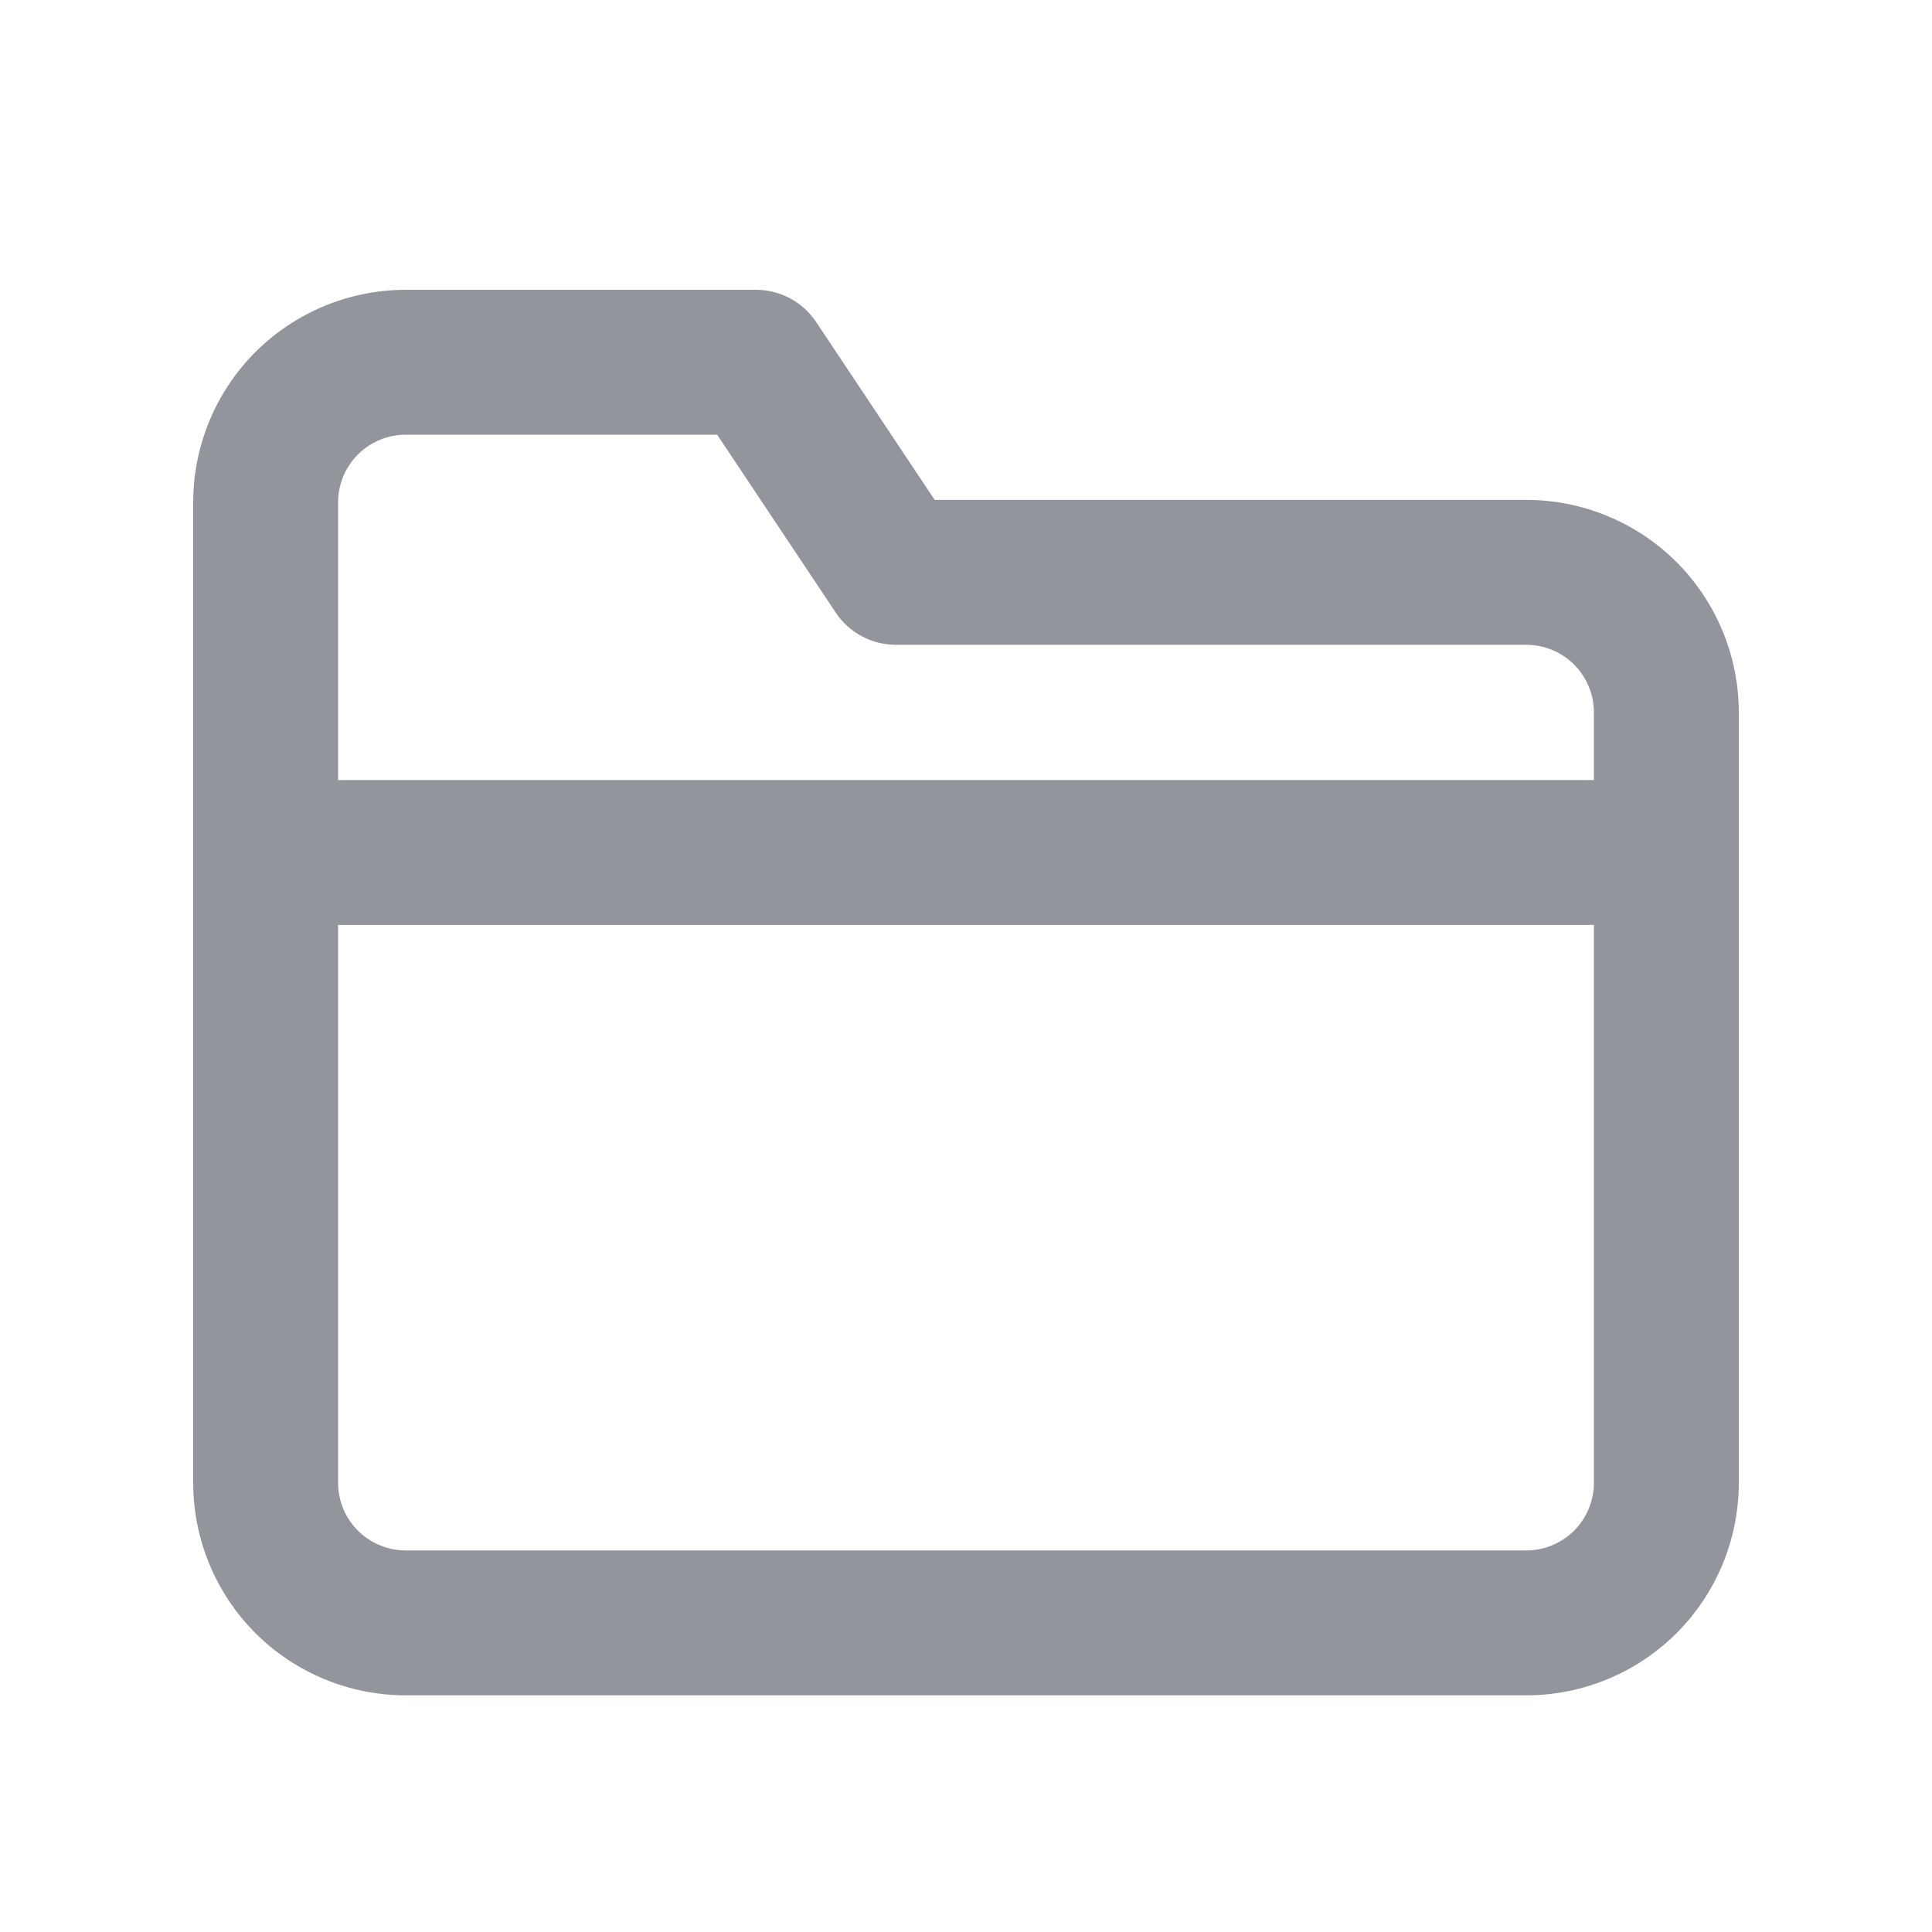
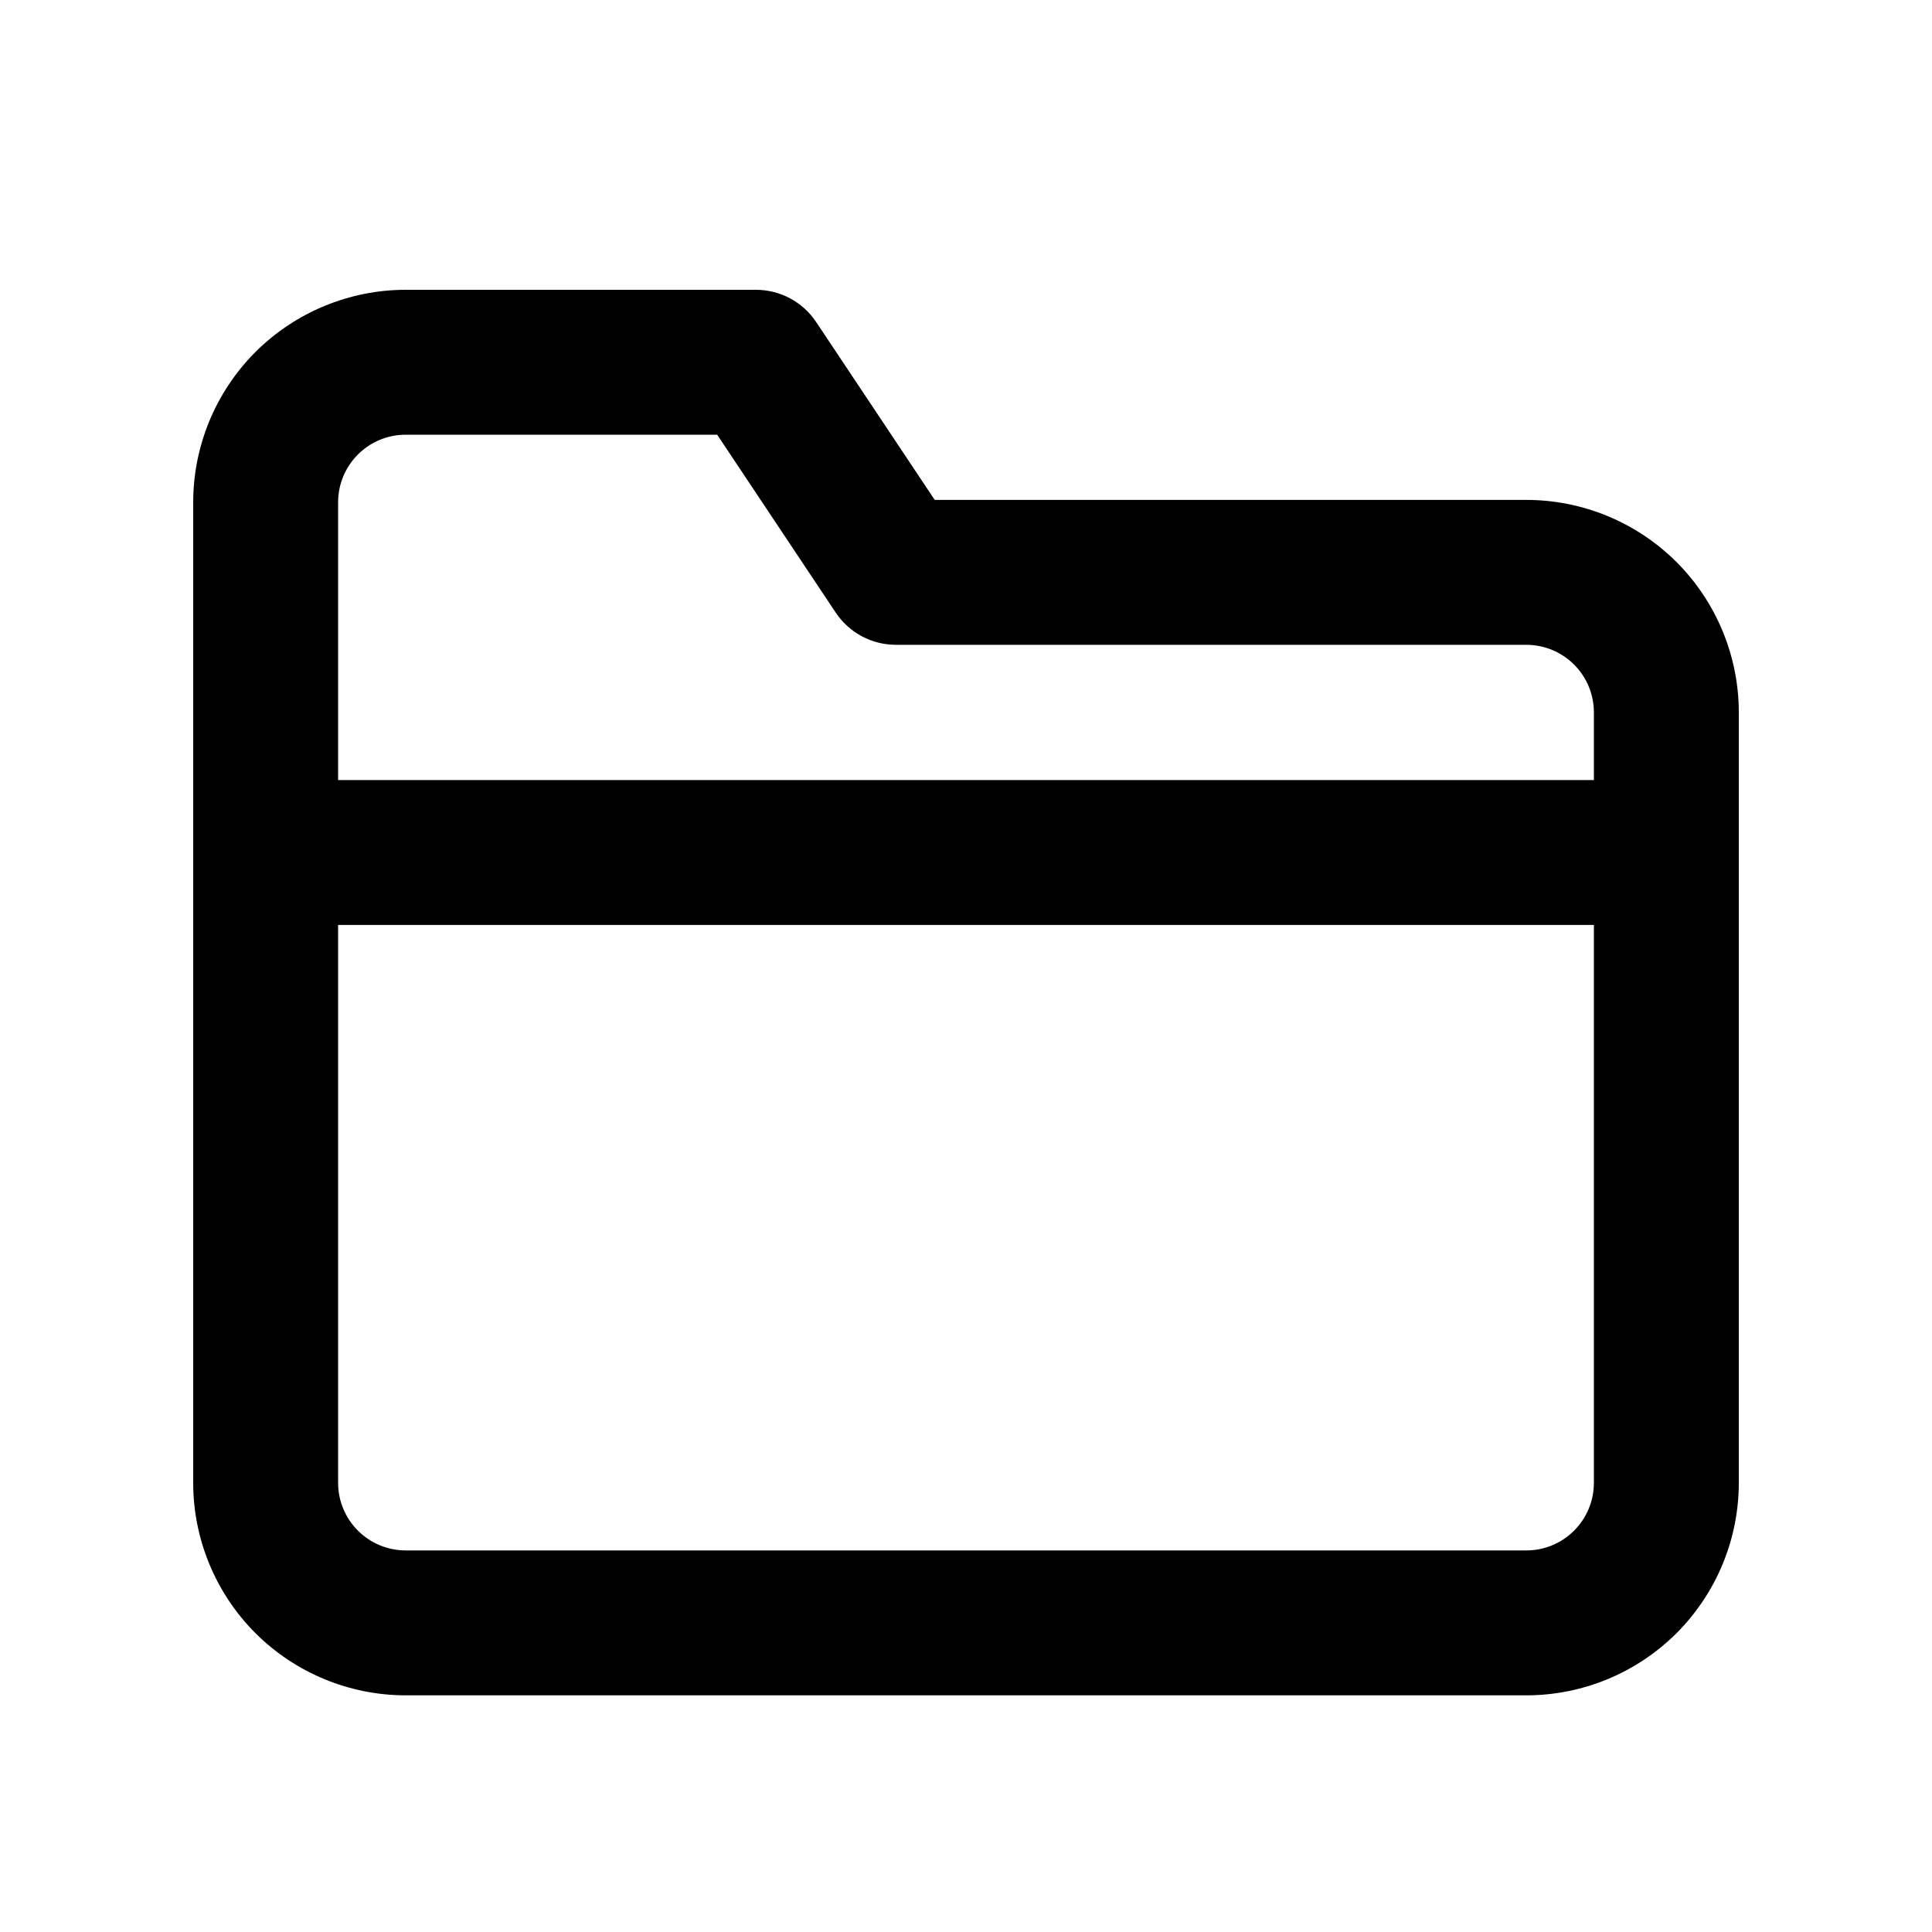
- <svg xmlns="http://www.w3.org/2000/svg" width="20" height="20" viewBox="0 0 20 20" fill="none">
-   <path fill-rule="evenodd" clip-rule="evenodd" d="M4.2 4.5C4.014 4.5 3.836 4.574 3.705 4.705C3.574 4.836 3.5 5.014 3.5 5.2V8.075H16.5V7.375C16.5 7.189 16.426 7.011 16.295 6.88C16.164 6.749 15.986 6.675 15.8 6.675H9.275C9.024 6.675 8.79 6.55 8.651 6.341L7.424 4.5H4.2ZM16.5 9.575H3.5V15.35C3.5 15.536 3.574 15.714 3.705 15.845C3.836 15.976 4.014 16.05 4.2 16.05H15.8C15.986 16.05 16.164 15.976 16.295 15.845C16.426 15.714 16.5 15.536 16.5 15.35V9.575ZM2.644 3.644C3.057 3.232 3.617 3 4.2 3H7.825C8.076 3 8.31 3.125 8.449 3.334L9.676 5.175H15.8C16.384 5.175 16.943 5.407 17.356 5.819C17.768 6.232 18 6.792 18 7.375V15.35C18 15.934 17.768 16.493 17.356 16.906C16.943 17.318 16.384 17.55 15.8 17.55H4.2C3.617 17.55 3.057 17.318 2.644 16.906C2.232 16.493 2 15.934 2 15.35V5.2C2 4.617 2.232 4.057 2.644 3.644Z" fill="#93959C" />
+ <svg xmlns="http://www.w3.org/2000/svg" width="20" height="20" viewBox="0 0 20 20">
+   <path fill-rule="evenodd" clip-rule="evenodd" d="M4.2 4.5C4.014 4.5 3.836 4.574 3.705 4.705C3.574 4.836 3.5 5.014 3.5 5.2V8.075H16.5V7.375C16.5 7.189 16.426 7.011 16.295 6.88C16.164 6.749 15.986 6.675 15.8 6.675H9.275C9.024 6.675 8.79 6.55 8.651 6.341L7.424 4.5H4.2ZM16.5 9.575H3.5V15.35C3.5 15.536 3.574 15.714 3.705 15.845C3.836 15.976 4.014 16.05 4.2 16.05H15.8C15.986 16.05 16.164 15.976 16.295 15.845C16.426 15.714 16.5 15.536 16.5 15.35V9.575ZM2.644 3.644C3.057 3.232 3.617 3 4.2 3H7.825C8.076 3 8.31 3.125 8.449 3.334L9.676 5.175H15.8C16.384 5.175 16.943 5.407 17.356 5.819C17.768 6.232 18 6.792 18 7.375V15.35C18 15.934 17.768 16.493 17.356 16.906C16.943 17.318 16.384 17.55 15.8 17.55H4.2C3.617 17.55 3.057 17.318 2.644 16.906C2.232 16.493 2 15.934 2 15.35V5.2C2 4.617 2.232 4.057 2.644 3.644Z" />
</svg>
